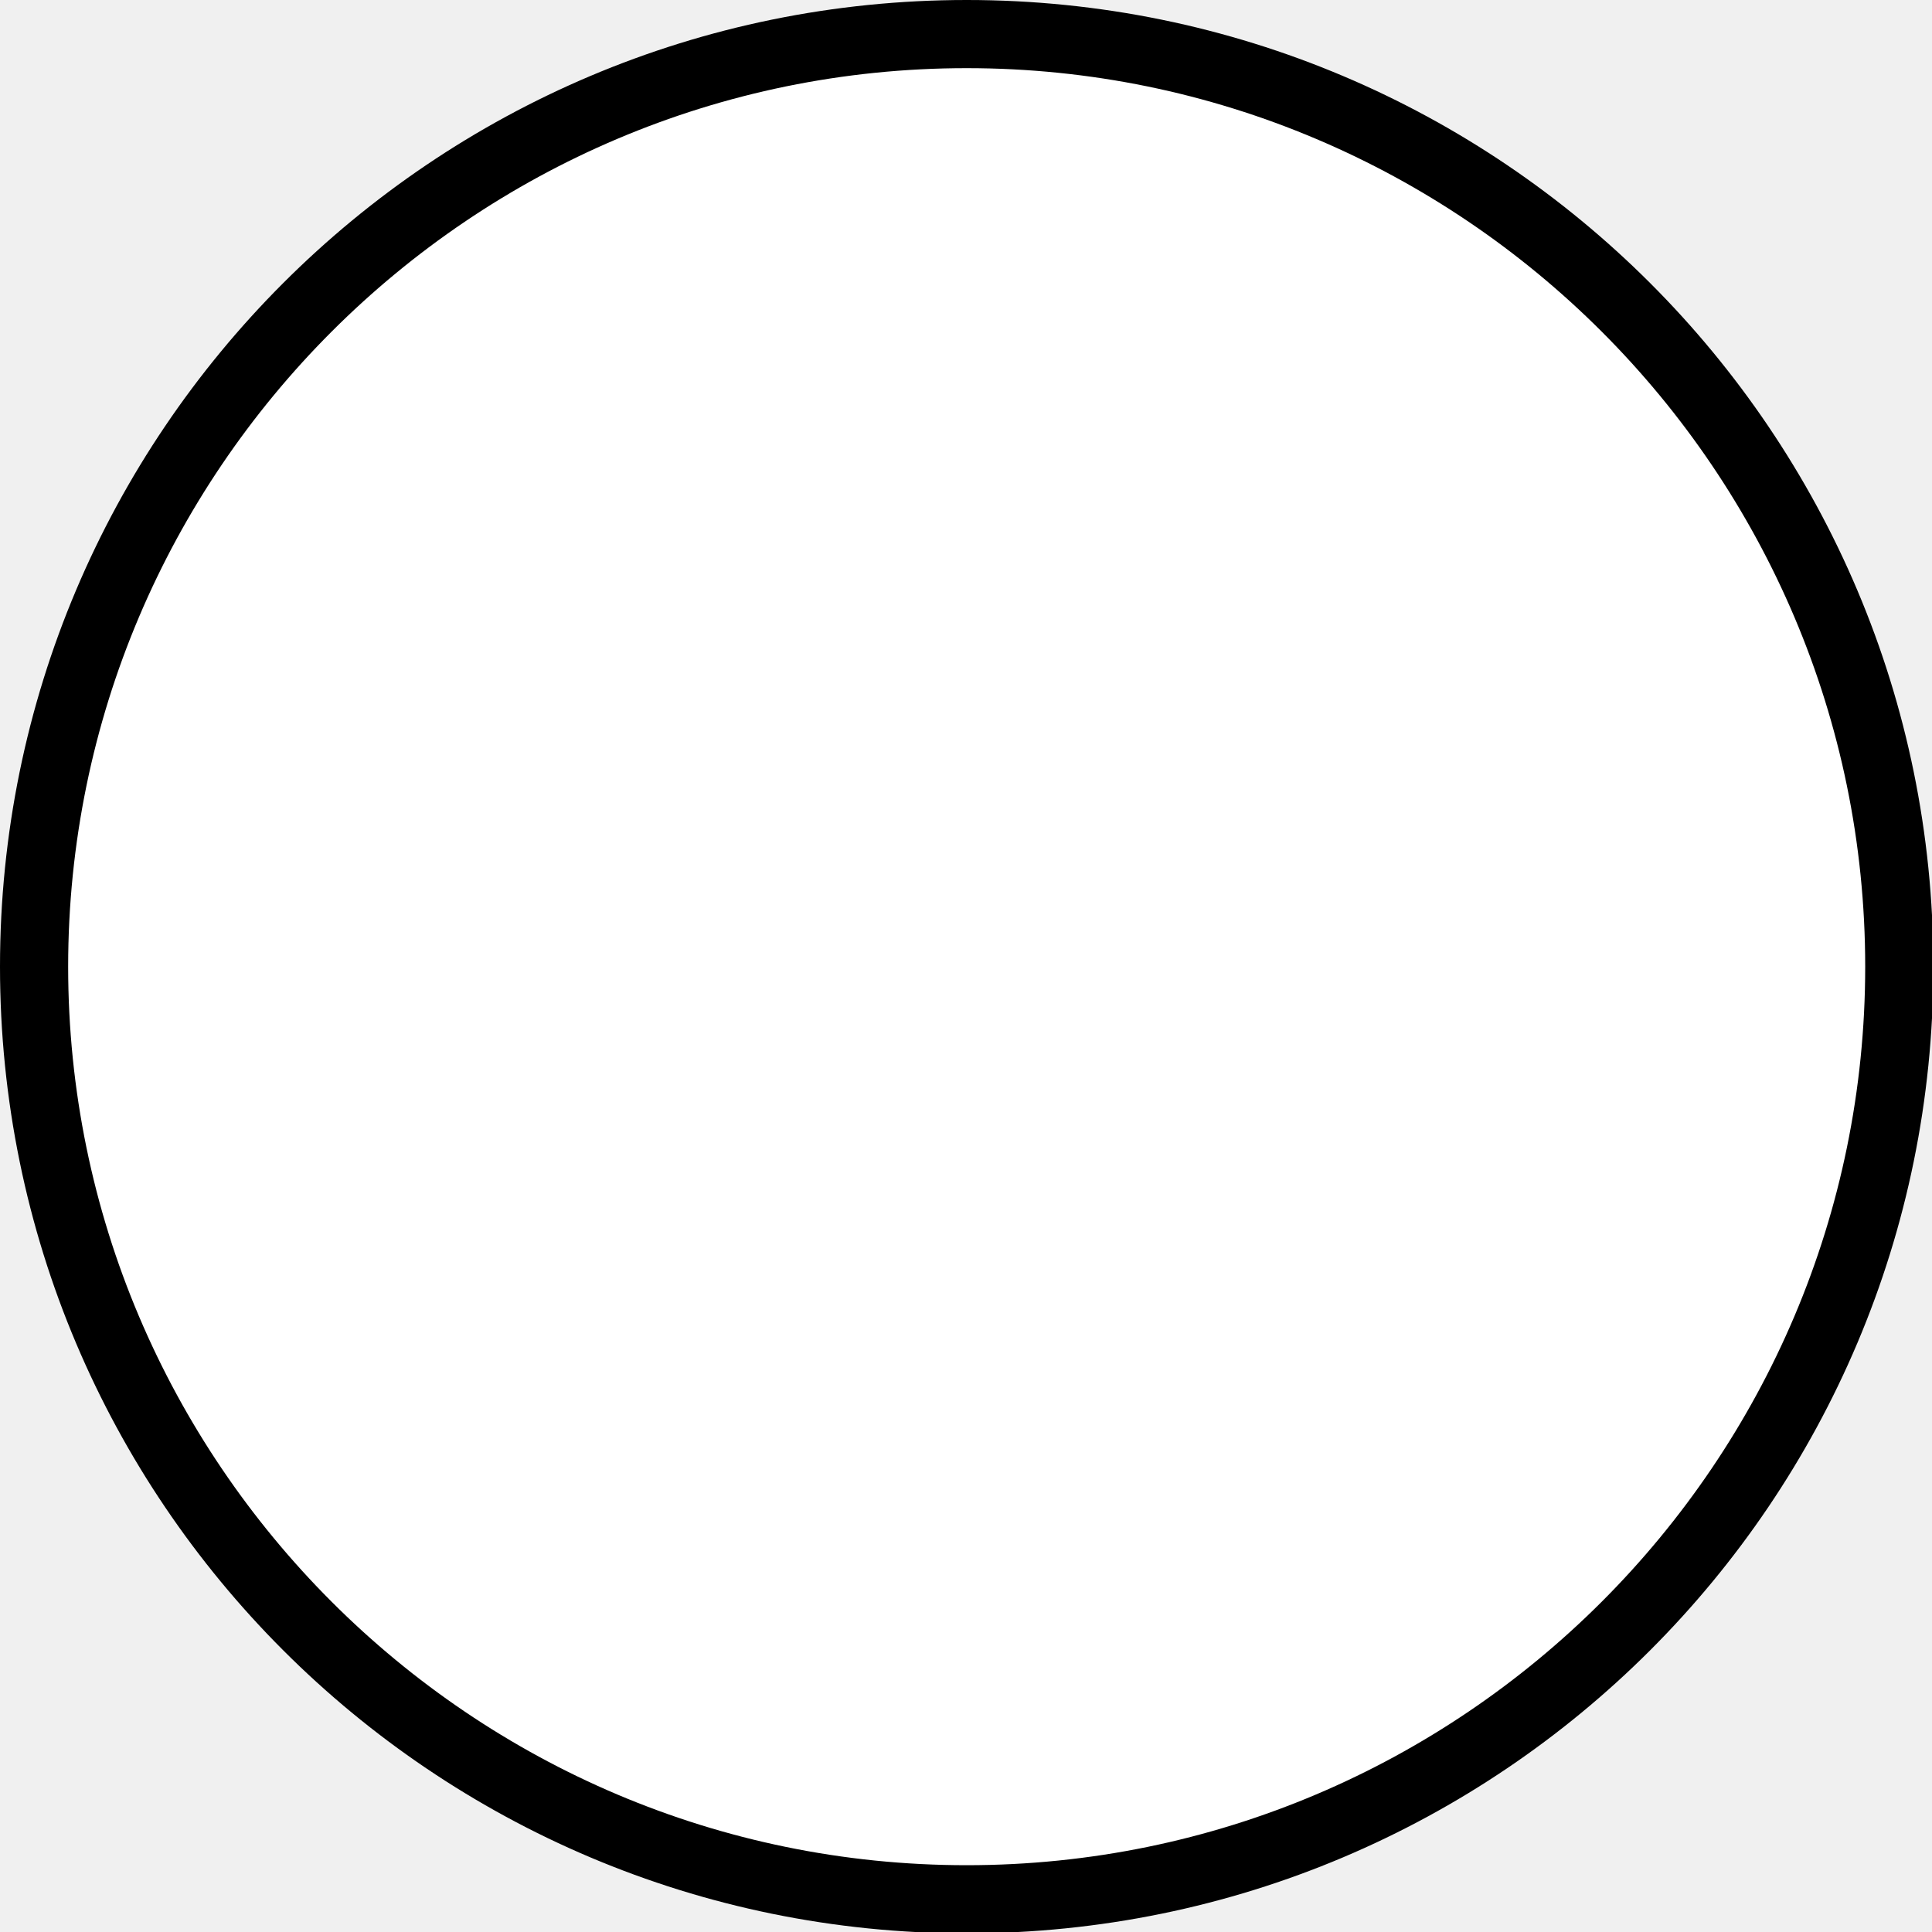
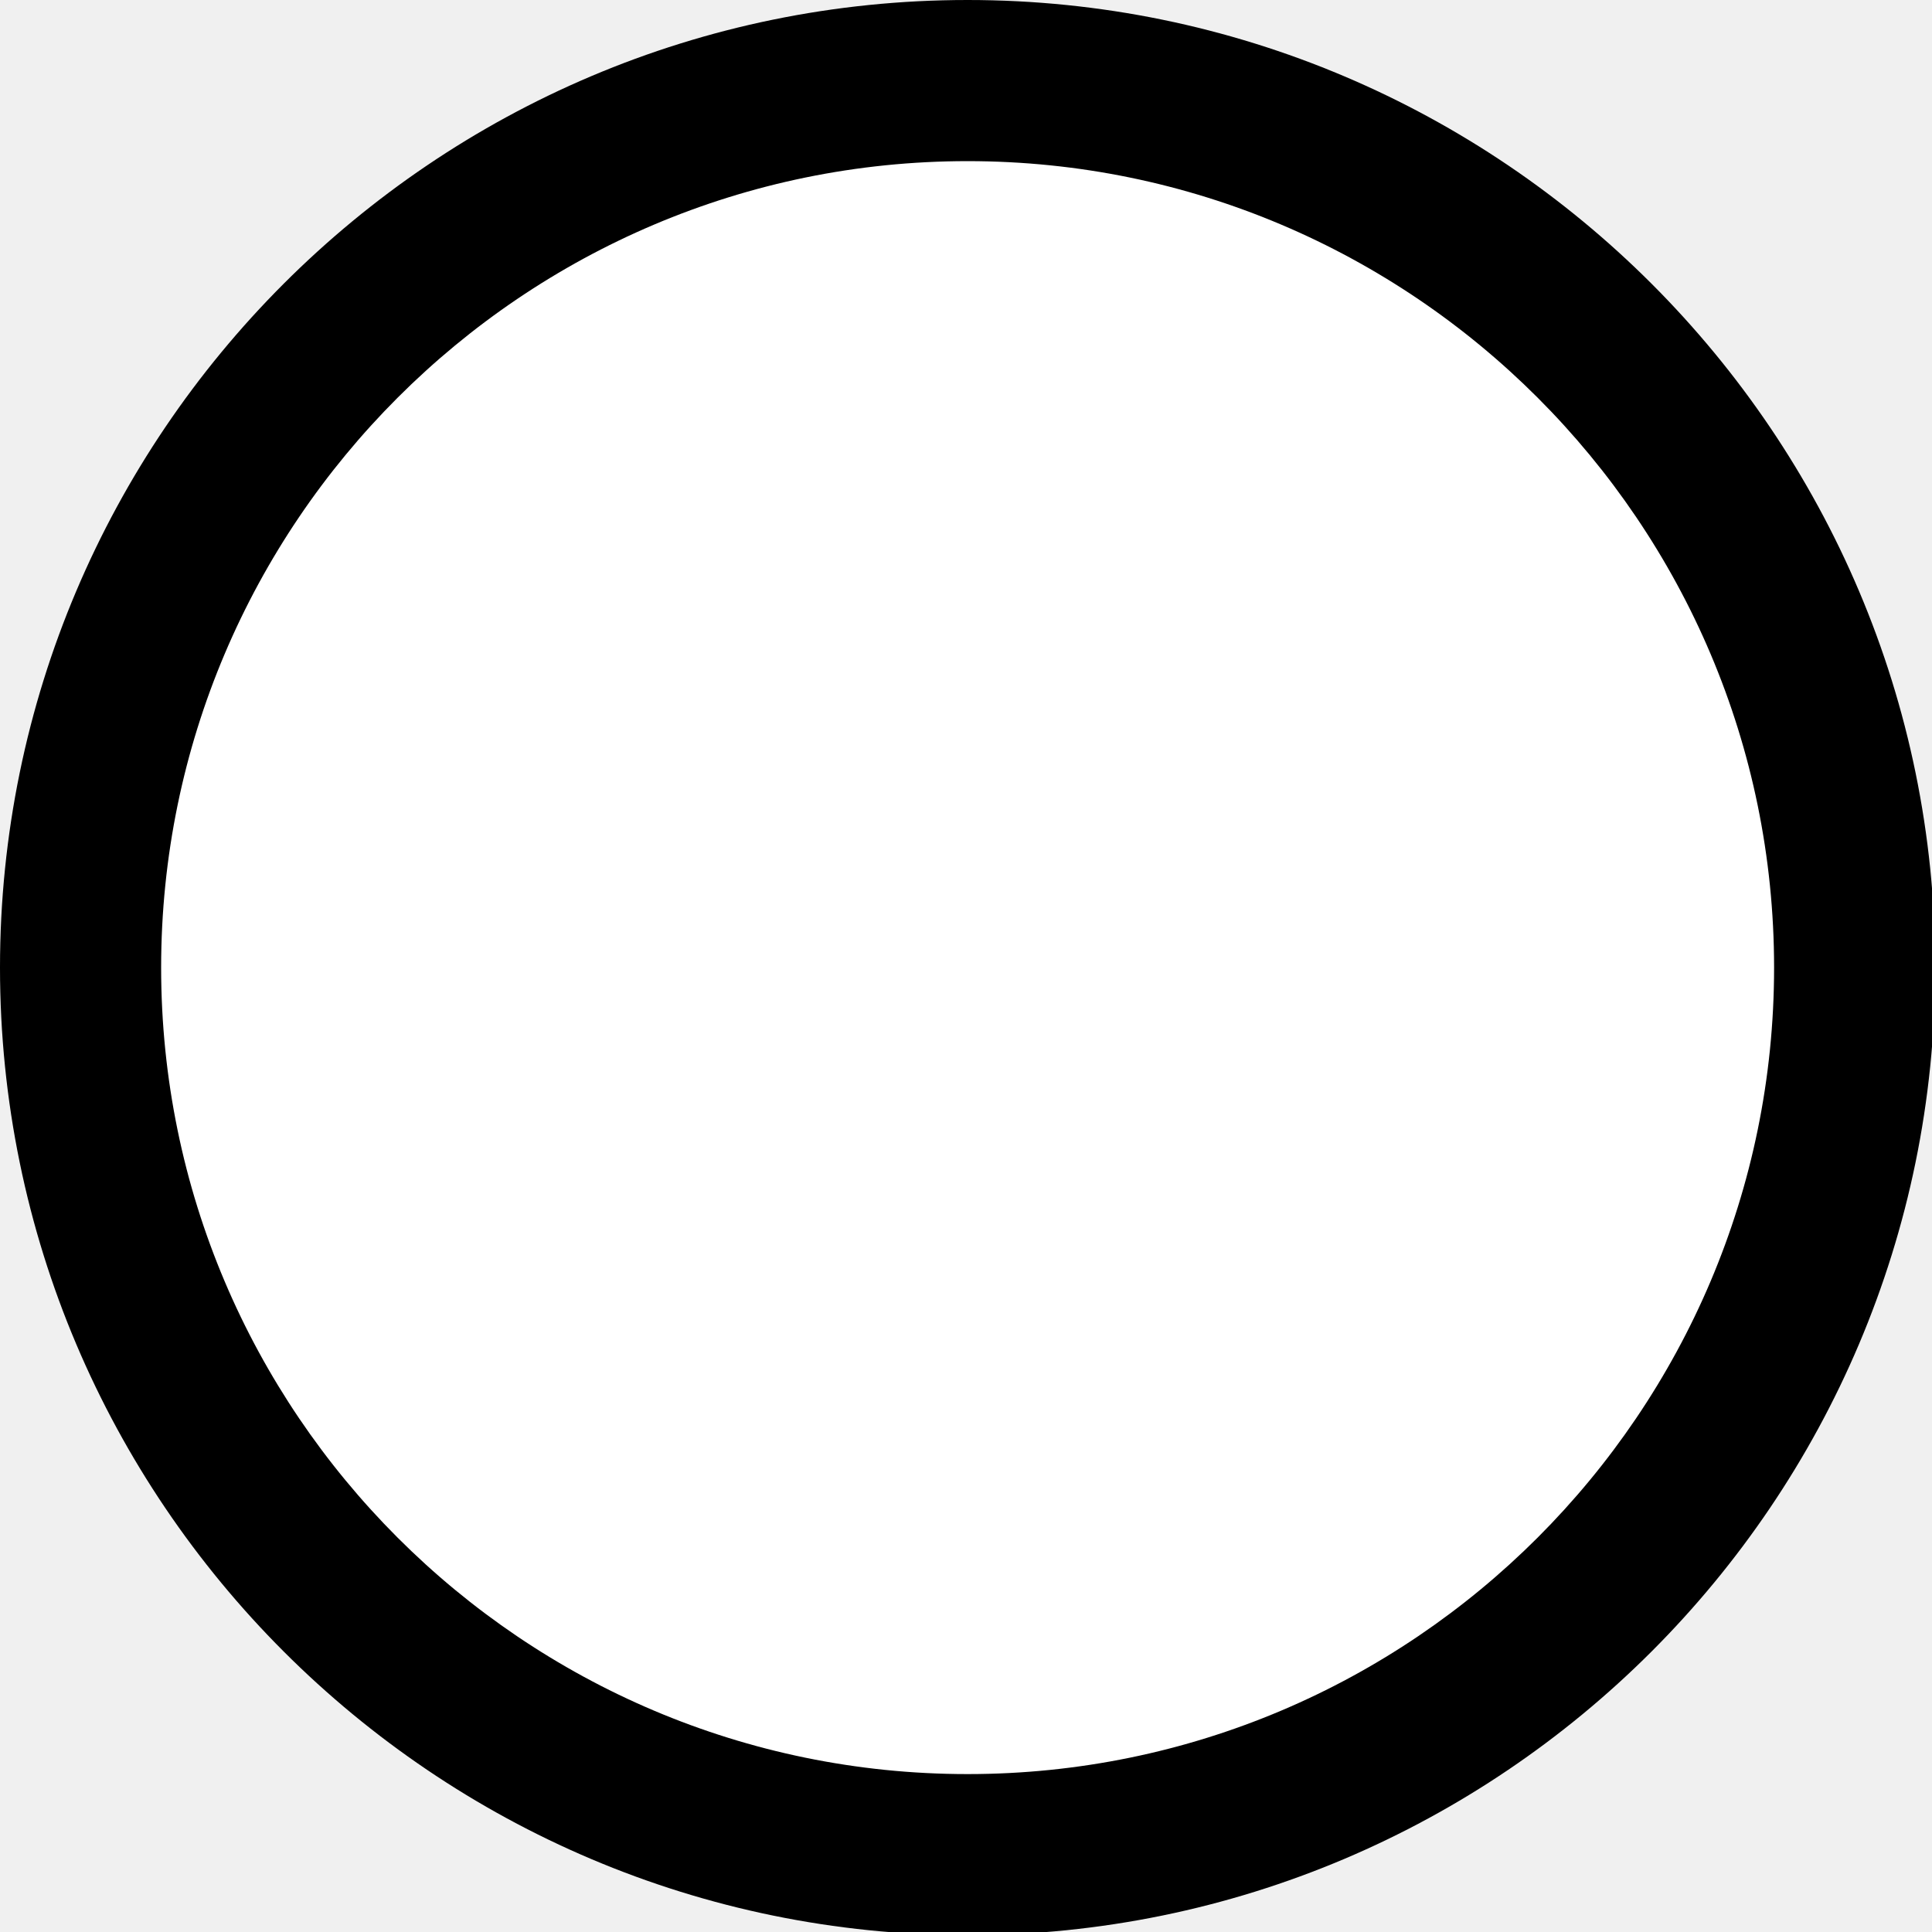
- <svg xmlns="http://www.w3.org/2000/svg" version="1.1" id="Capa_1" x="0px" y="0px" width="28.346px" height="28.346px" viewBox="0 0 28.346 28.346" enable-background="new 0 0 28.346 28.346" xml:space="preserve">
+ <svg xmlns="http://www.w3.org/2000/svg" version="1.1" id="Capa_1" x="0px" y="0px" width="11.99px" height="11.99px" viewBox="8.178 8.178 11.99 11.99" enable-background="new 8.178 8.178 11.99 11.99" xml:space="preserve">
  <g>
-     <path fill="#FFFFFF" d="M14.183,27.866C6.638,27.866,0.5,21.728,0.5,14.183C0.5,6.638,6.638,0.5,14.183,0.5   c7.544,0,13.683,6.138,13.683,13.683C27.866,21.728,21.728,27.866,14.183,27.866z" />
-     <path d="M14.183,1c7.269,0,13.183,5.914,13.183,13.183s-5.914,13.183-13.183,13.183S1,21.452,1,14.183S6.914,1,14.183,1 M14.183,0   C6.35,0,0,6.35,0,14.183c0,7.833,6.35,14.183,14.183,14.183c7.833,0,14.183-6.35,14.183-14.183C28.366,6.35,22.016,0,14.183,0   L14.183,0z" />
+     <g>
+       <path fill="#FFFFFF" d="M14.183,19.689c-3.036,0-5.505-2.47-5.505-5.505s2.47-5.505,5.505-5.505s5.505,2.47,5.505,5.505    S17.219,19.689,14.183,19.689z" />
+       <path d="M14.183,9.178c2.76,0,5.005,2.246,5.005,5.005c0,2.76-2.245,5.005-5.005,5.005c-2.76,0-5.005-2.245-5.005-5.005    C9.178,11.424,11.424,9.178,14.183,9.178 M14.183,8.178c-3.312,0-6.005,2.694-6.005,6.005c0,3.312,2.694,6.005,6.005,6.005    c3.312,0,6.005-2.693,6.005-6.005C20.189,10.872,17.495,8.178,14.183,8.178L14.183,8.178z" />
+     </g>
  </g>
</svg>
